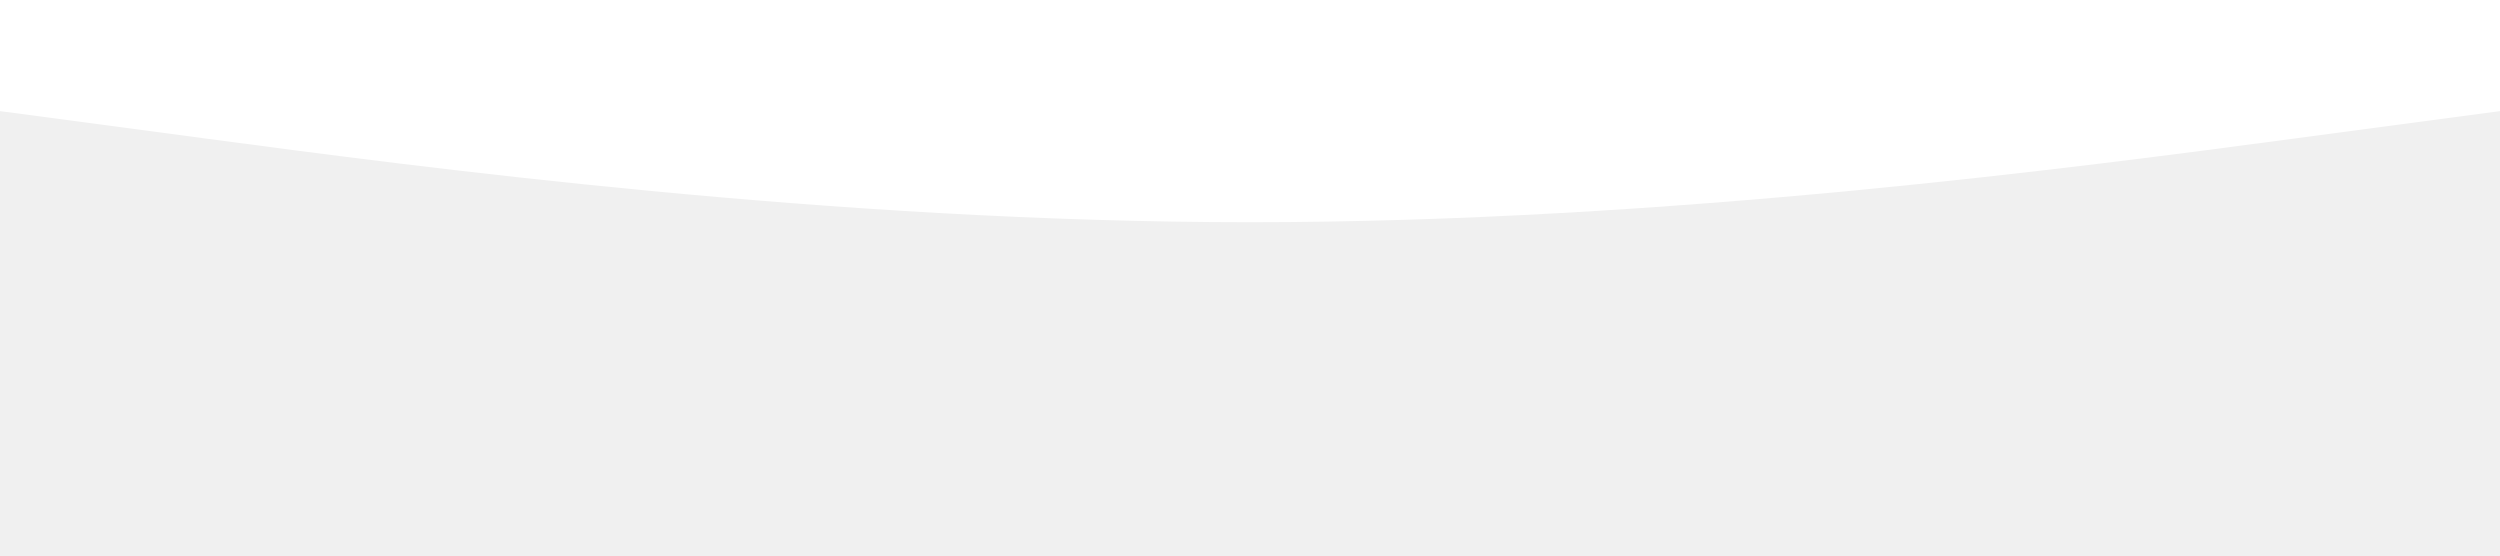
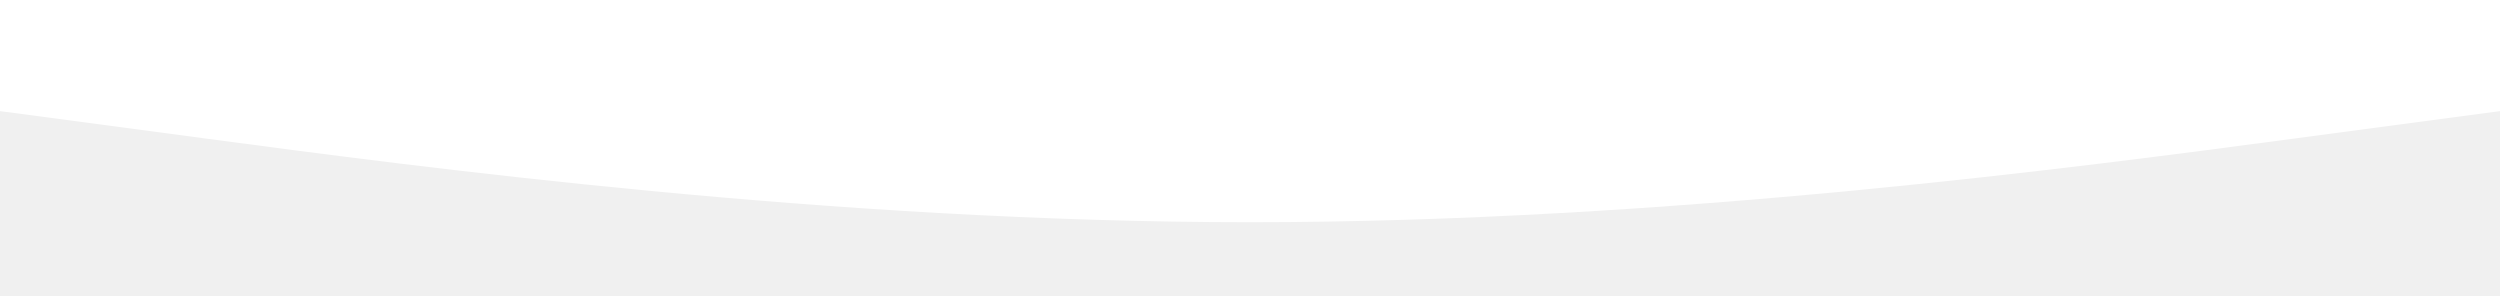
- <svg xmlns="http://www.w3.org/2000/svg" _ngcontent-serverApp-c3970682147="" viewBox="0 0 1440 320" class="ng-tns-c3970682147-2">
+ <svg xmlns="http://www.w3.org/2000/svg" _ngcontent-serverApp-c3970682147="" viewBox="0 0 1440 170" class="ng-tns-c3970682147-2">
  <path _ngcontent-serverApp-c3970682147="" fill="#fff" fill-opacity="1" d="M0,64L120,80C240,96,480,128,720,128C960,128,1200,96,1320,80L1440,64L1440,0L1320,0C1200,0,960,0,720,0C480,0,240,0,120,0L0,0Z" class="ng-tns-c3970682147-2" />
</svg>
